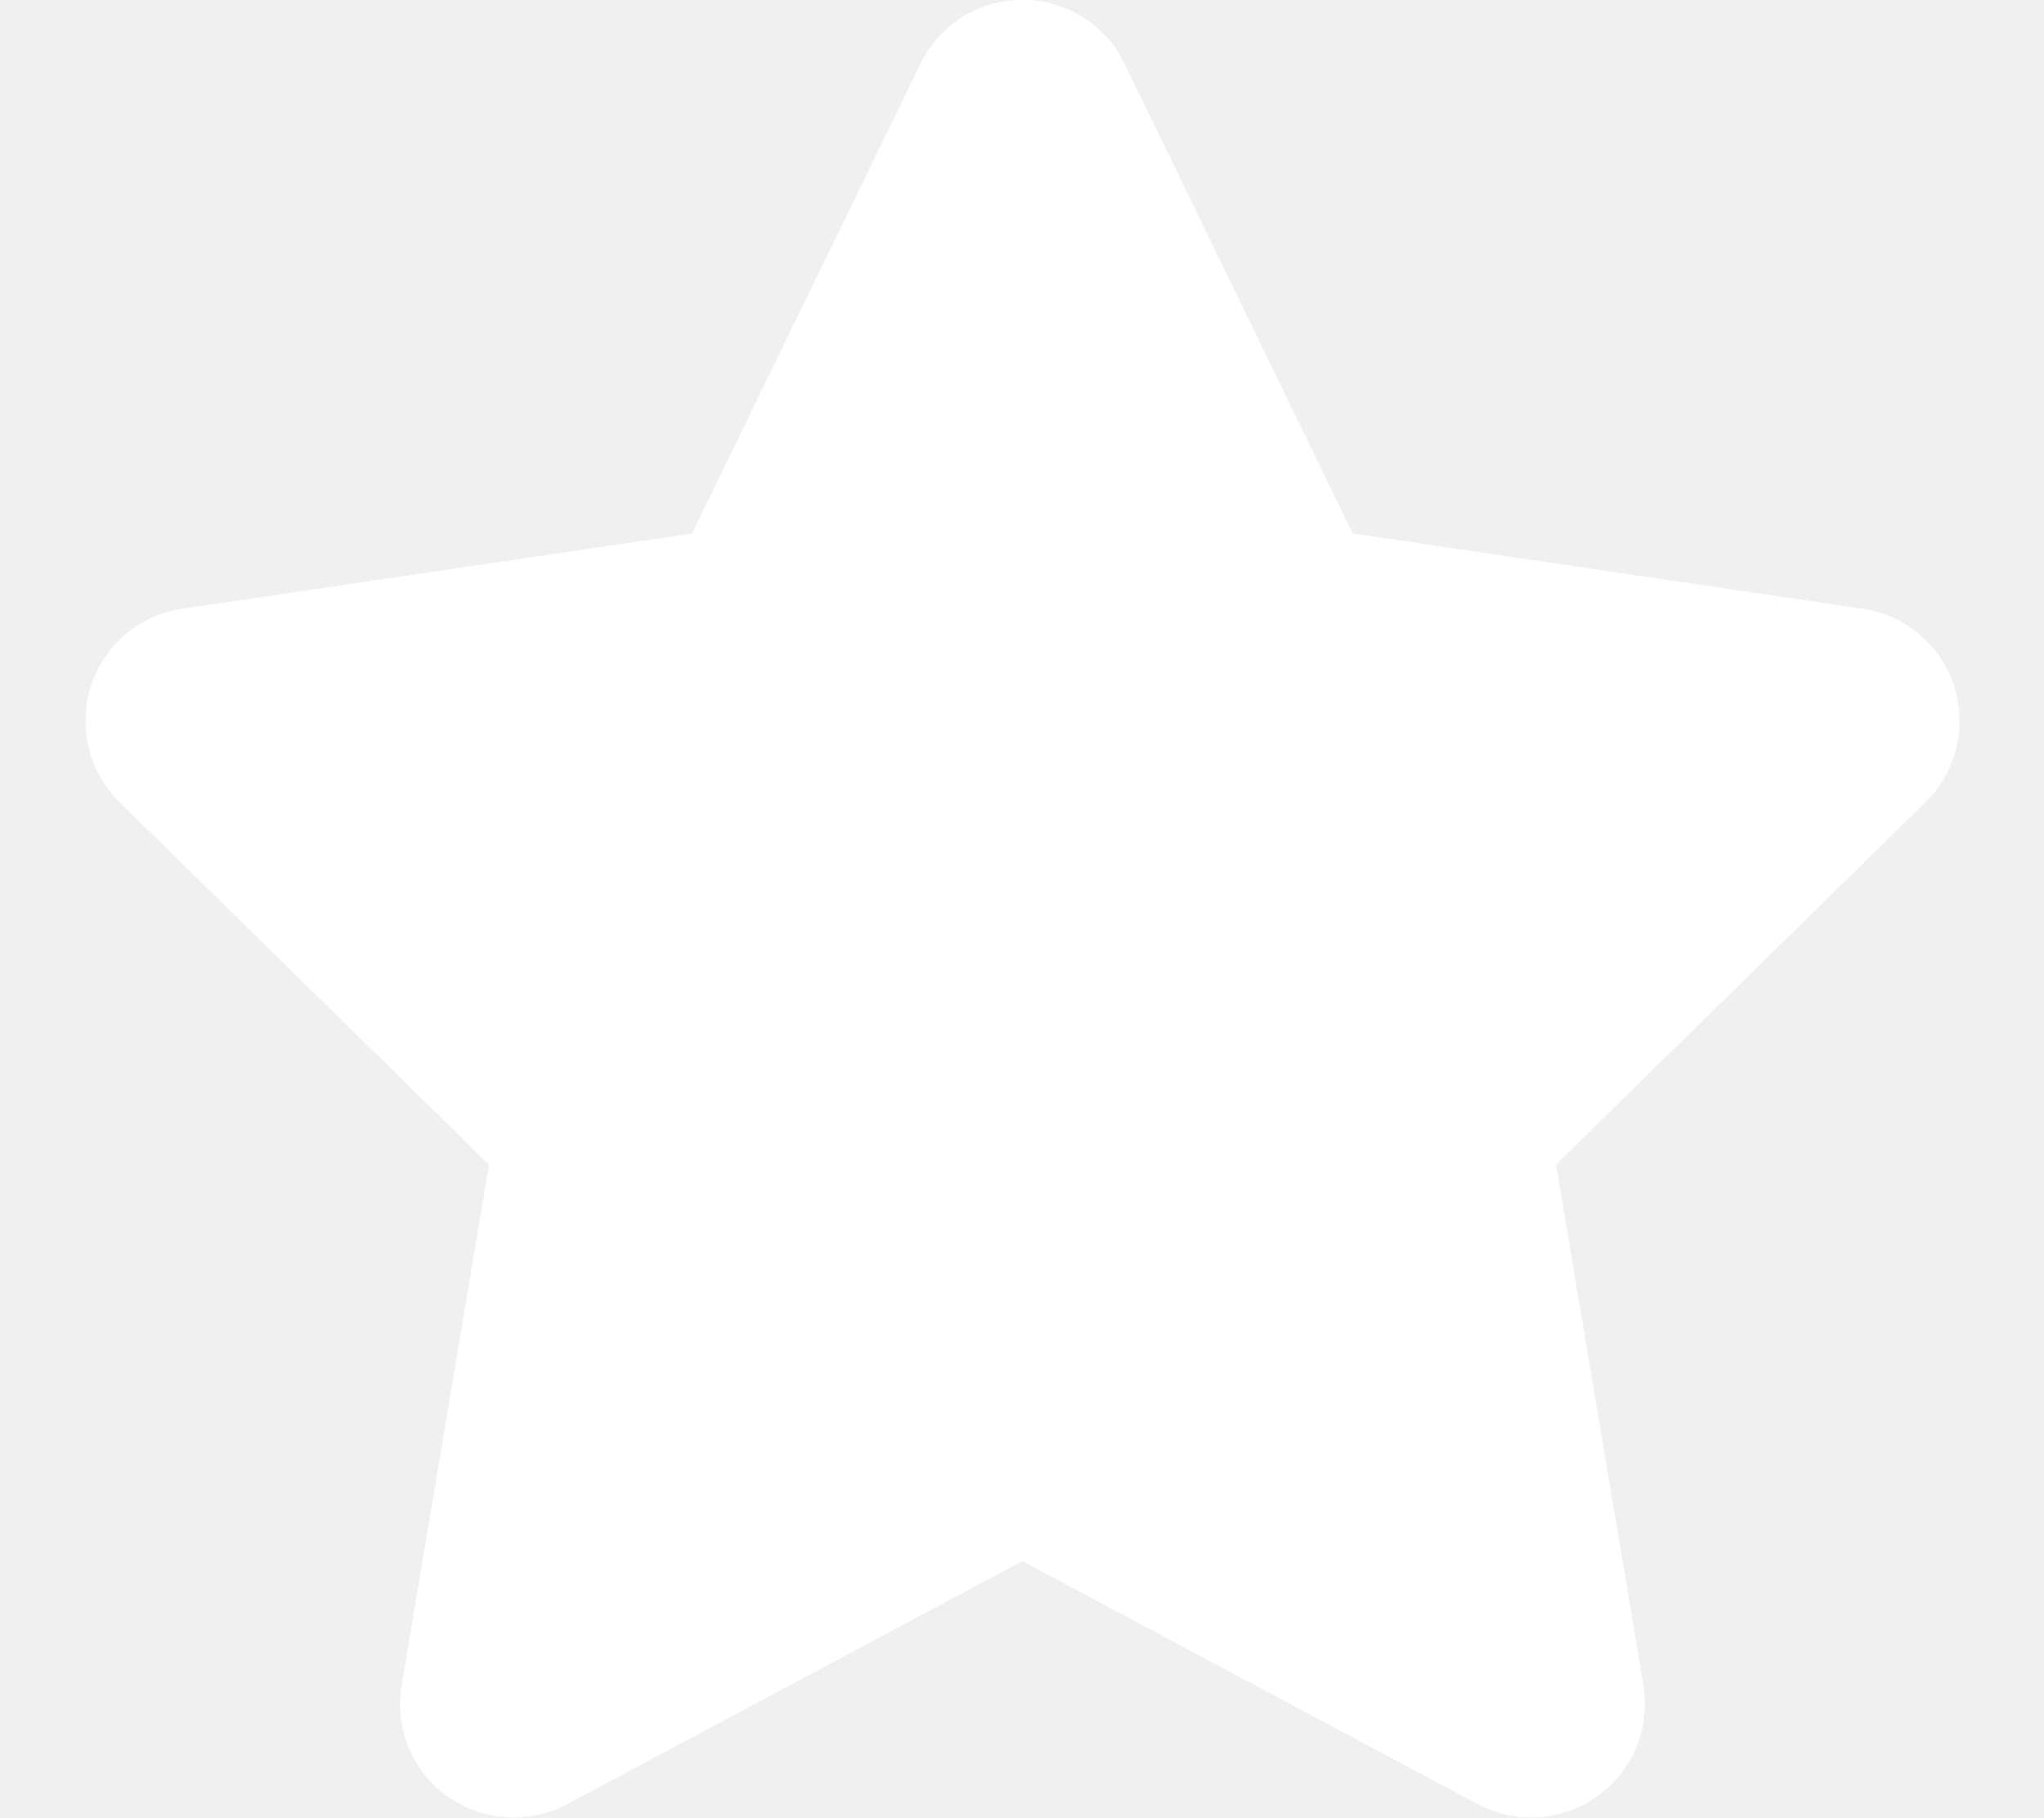
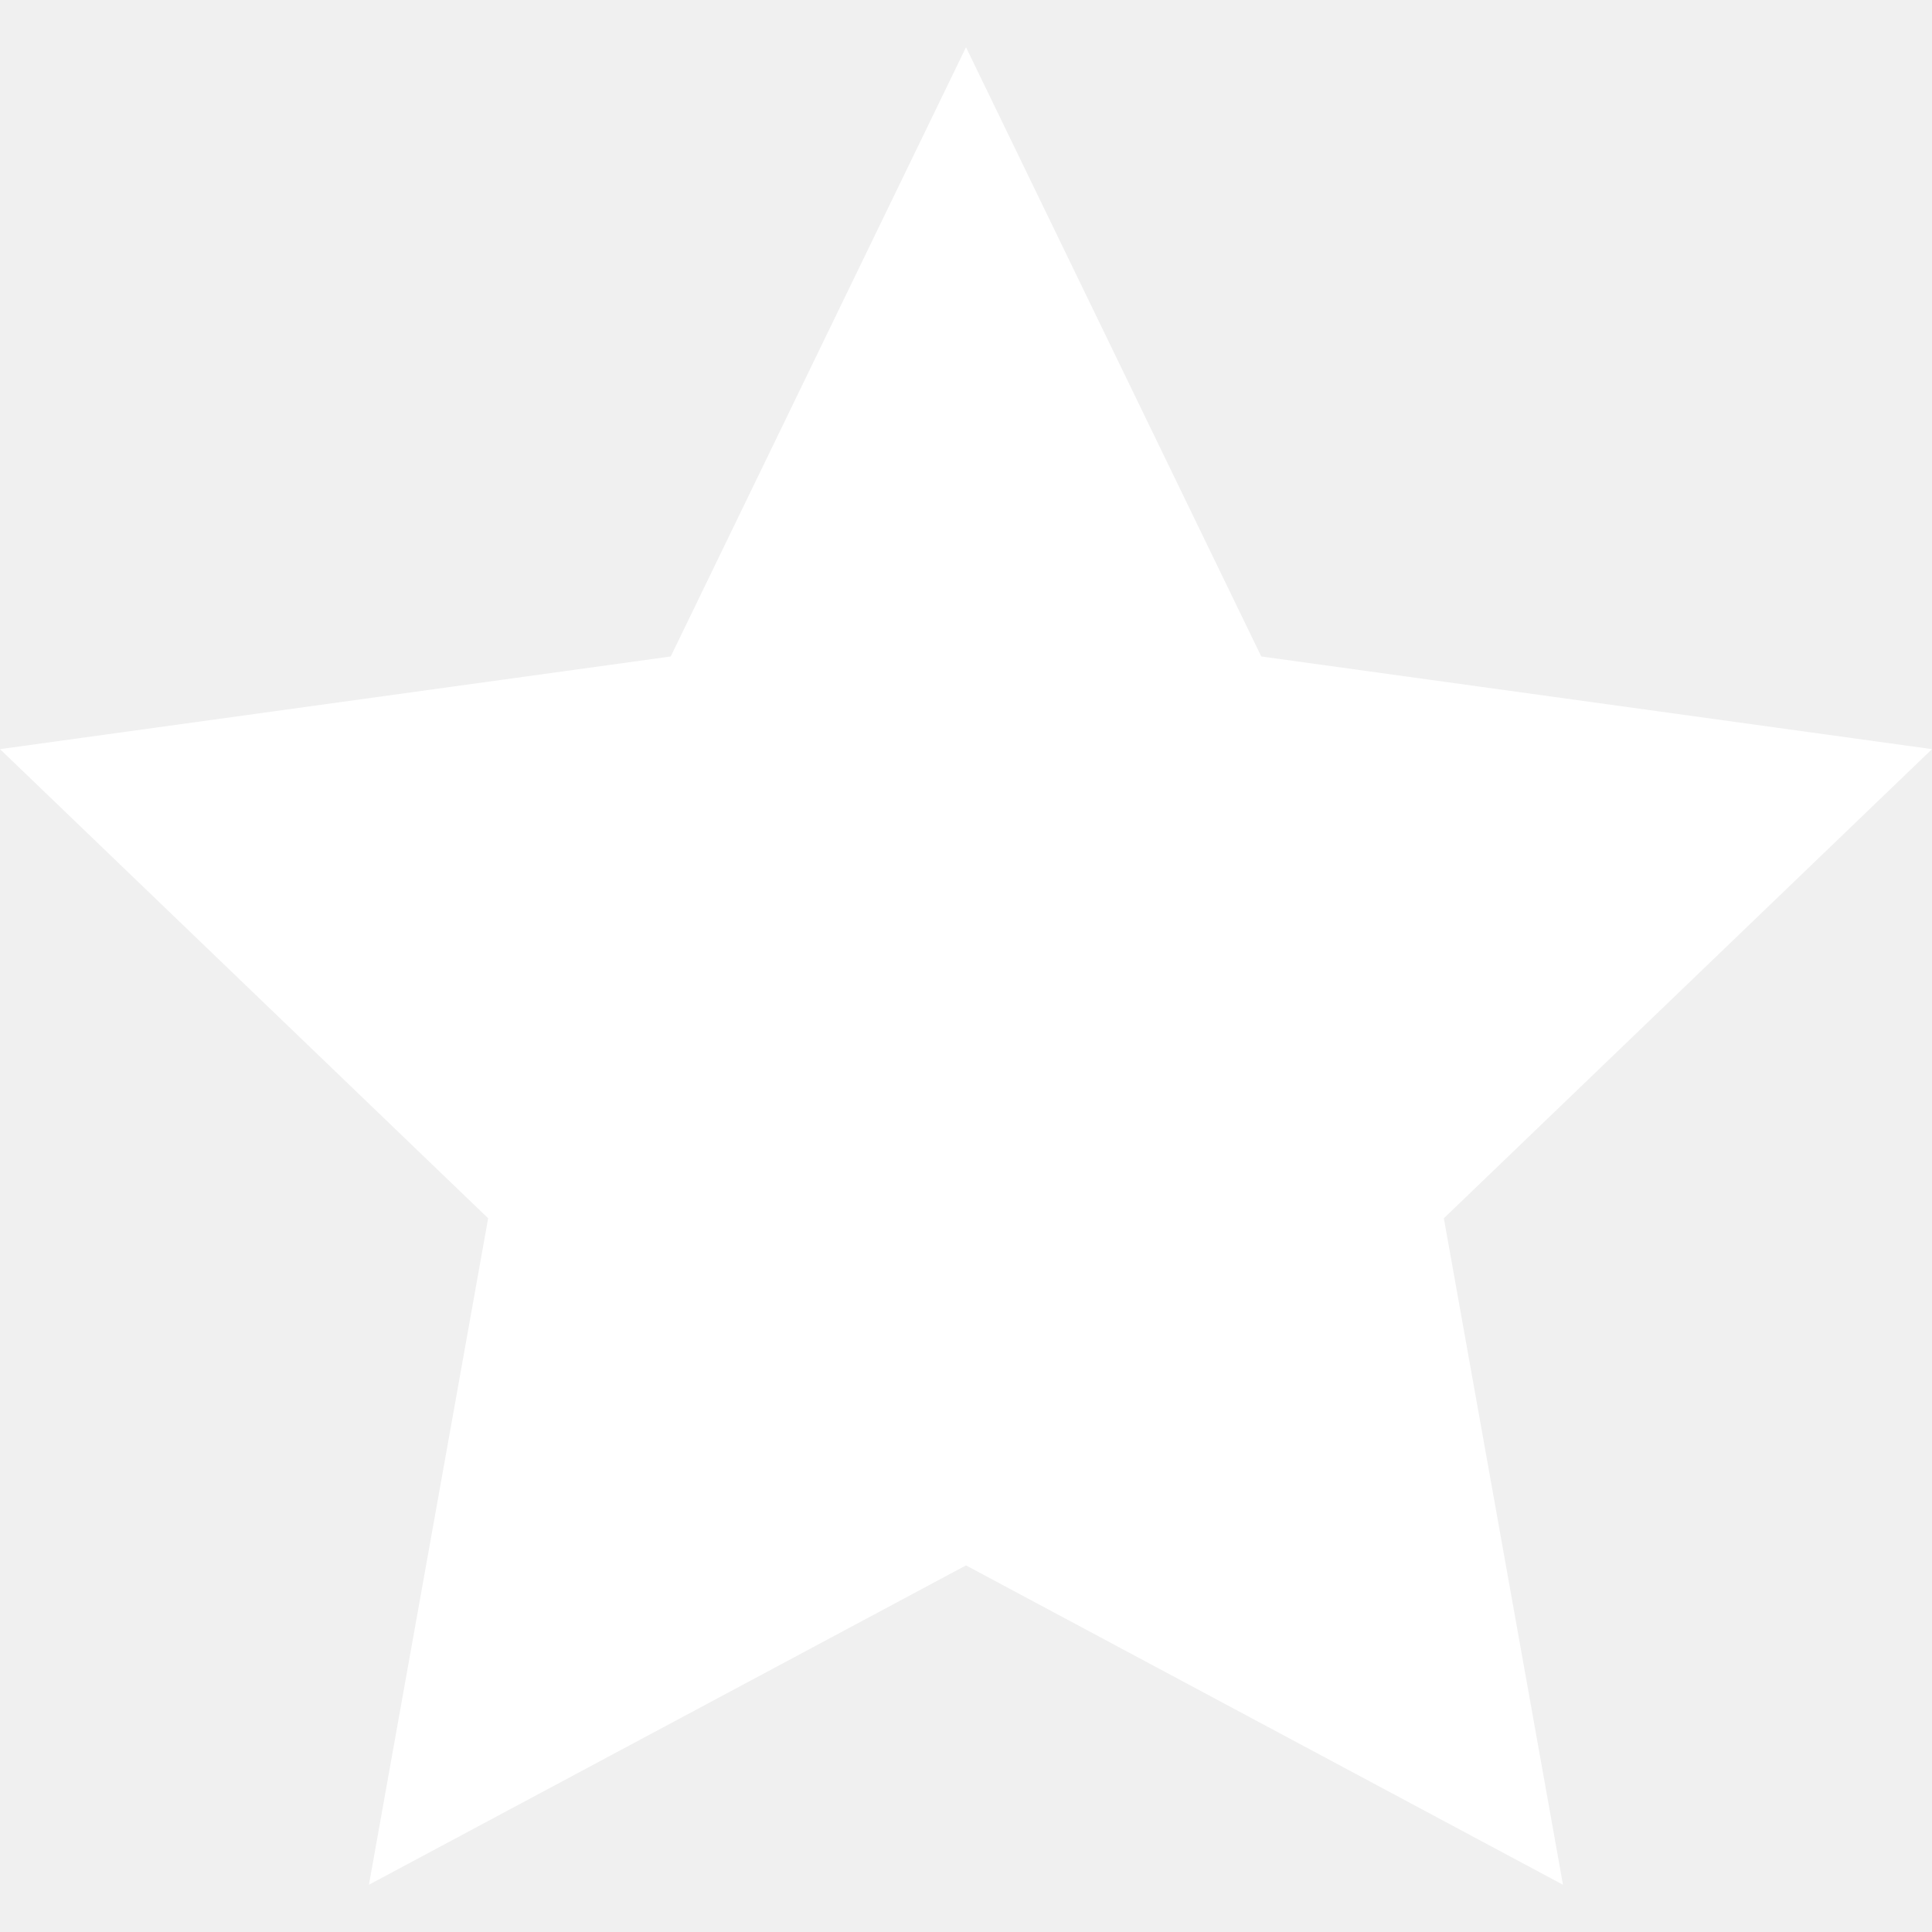
- <svg xmlns="http://www.w3.org/2000/svg" viewBox="0 0 576 512">
-   <path fill="white" d="M381.2 150.3L524.9 171.5C536.8 173.2 546.8 181.6 550.6 193.1C554.4 204.7 551.3 217.3 542.7 225.9L438.5 328.1L463.1 474.7C465.1 486.7 460.2 498.9 450.2 506C440.3 513.1 427.2 514 416.5 508.3L288.1 439.8L159.8 508.3C149 514 135.9 513.1 126 506C116.1 498.9 111.1 486.7 113.2 474.7L137.8 328.1L33.58 225.9C24.97 217.3 21.91 204.7 25.69 193.1C29.46 181.6 39.43 173.2 51.42 171.5L195 150.3L259.4 17.97C264.7 6.954 275.9-.039 288.1-.039C300.4-.039 311.6 6.954 316.9 17.97L381.2 150.3z" />
+ <svg xmlns="http://www.w3.org/2000/svg" width="24" height="24" viewBox="0 0 24 24">
+   <path fill="white" d="M12 .587l3.668 7.568 8.332 1.151-6.064 5.828 1.48 8.279-7.416-3.967-7.417 3.967 1.481-8.279-6.064-5.828 8.332-1.151z" />
</svg>
